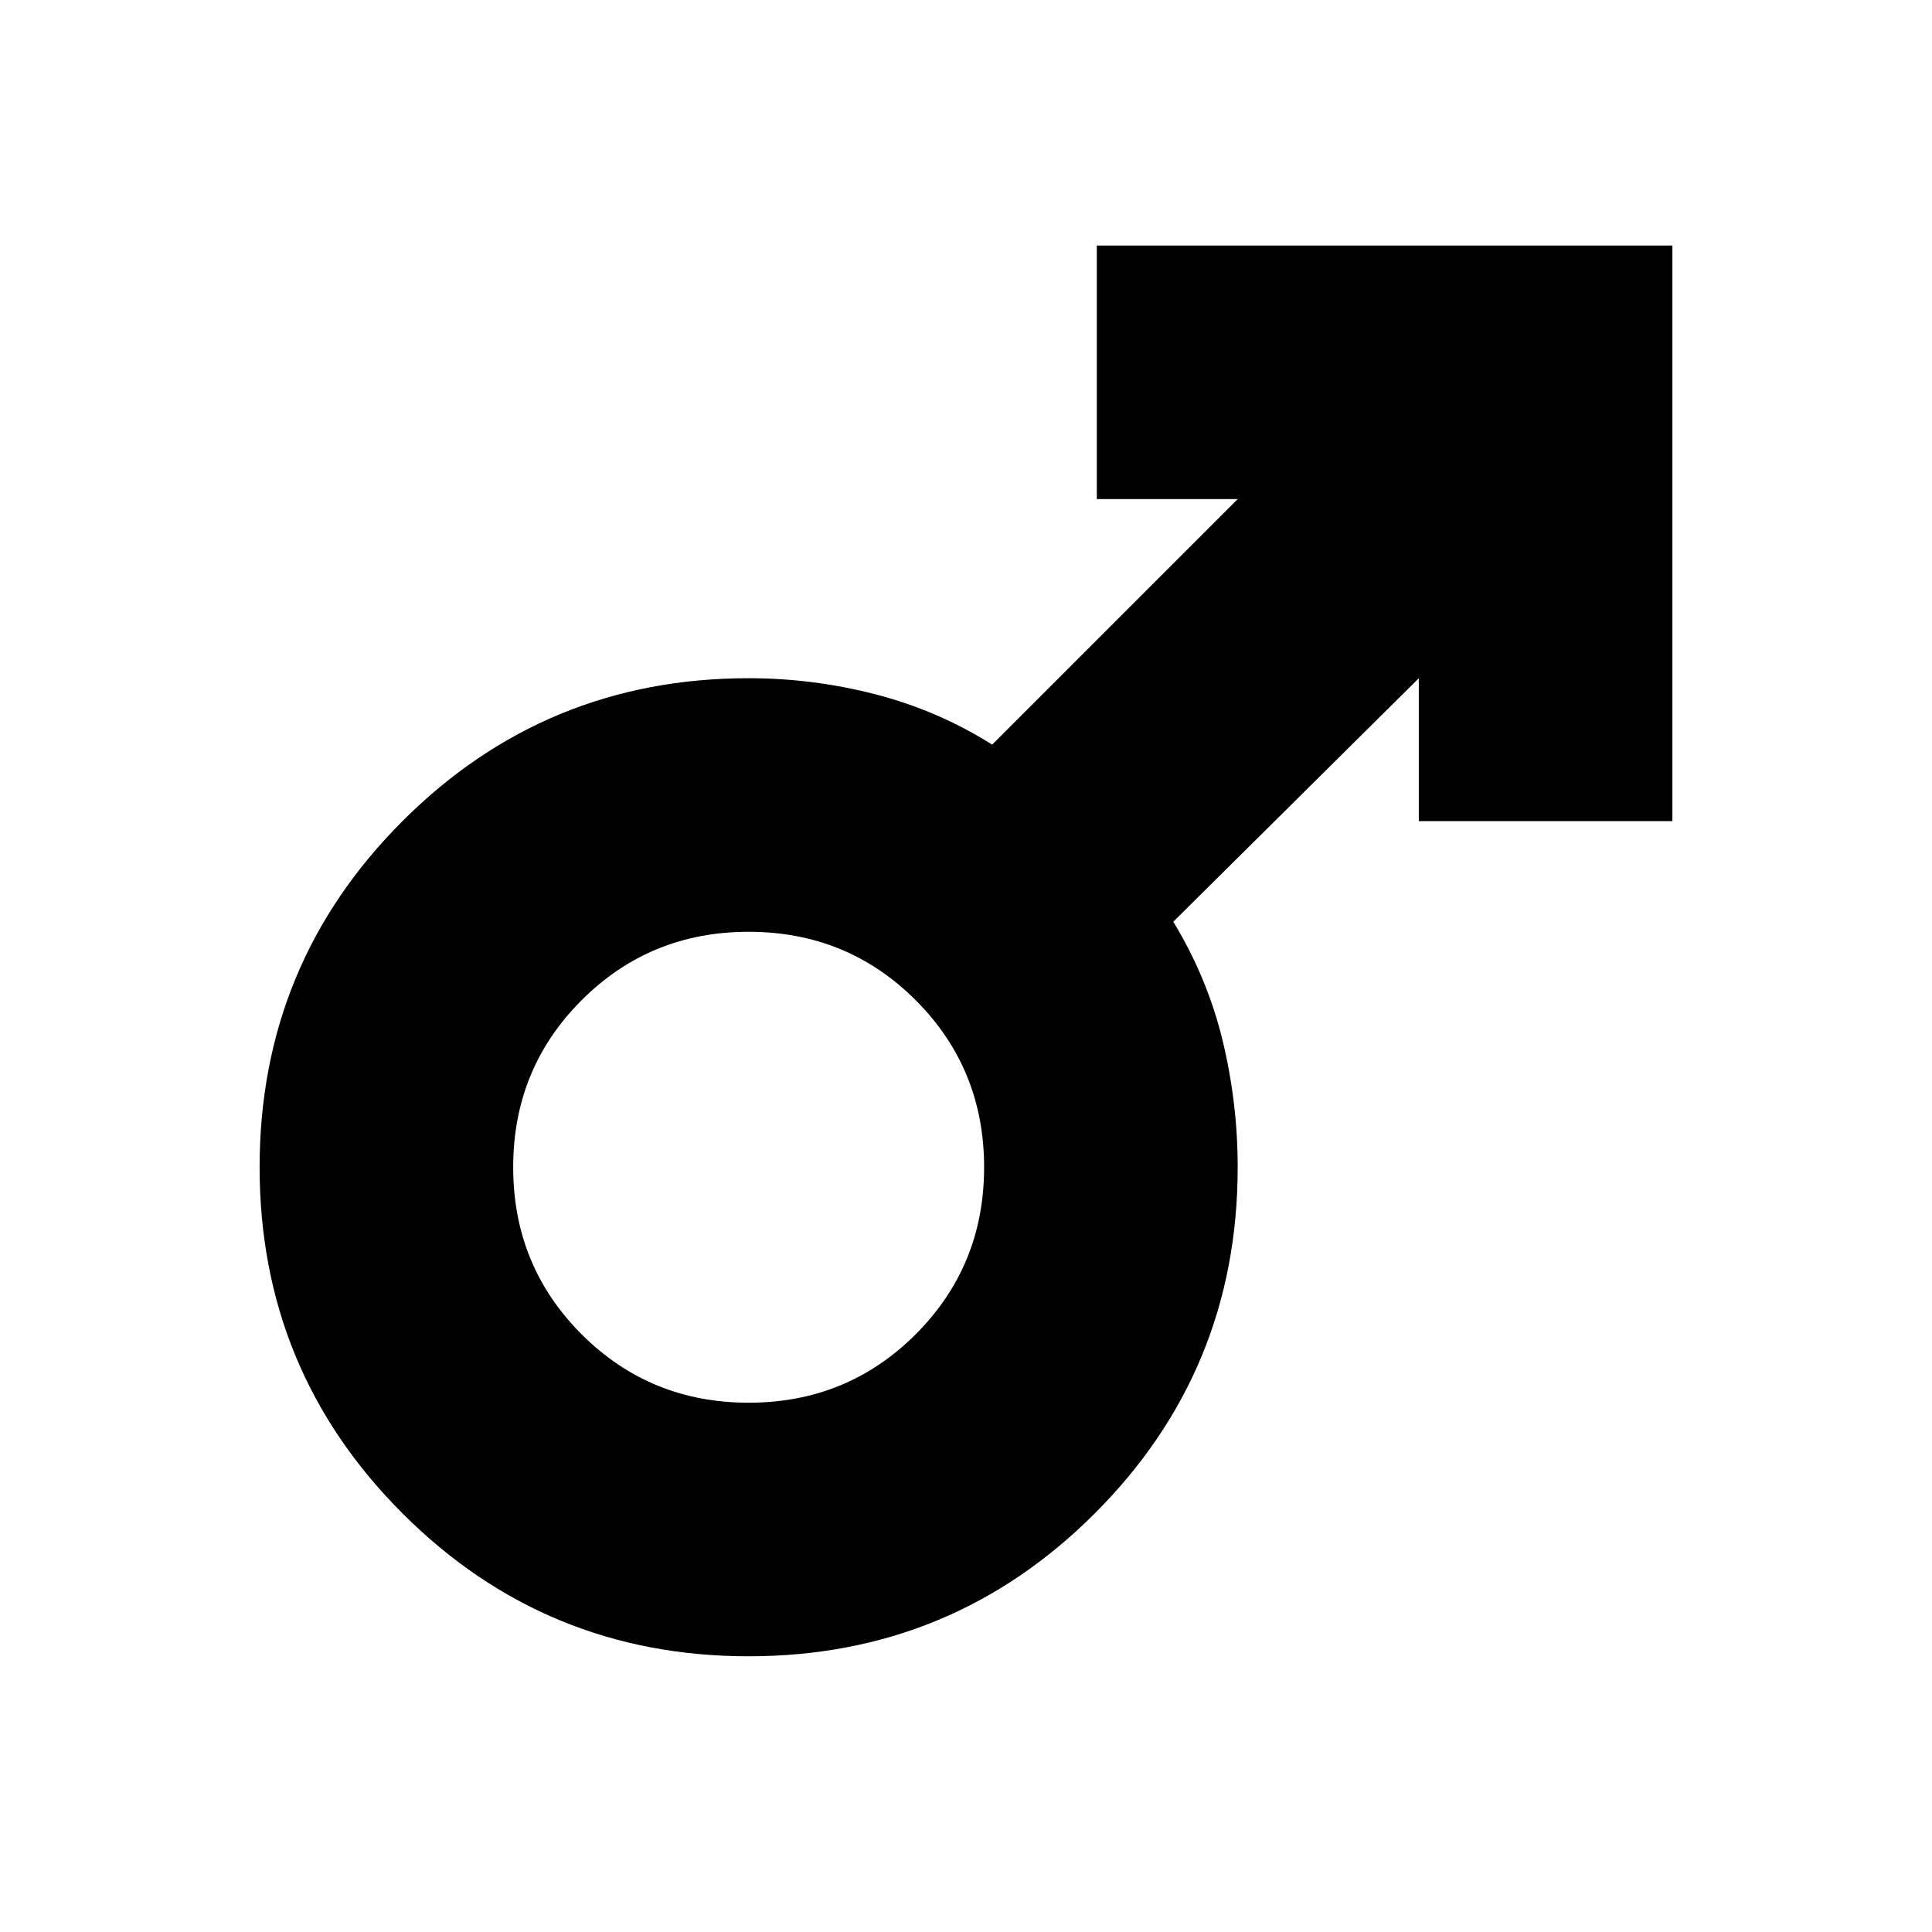
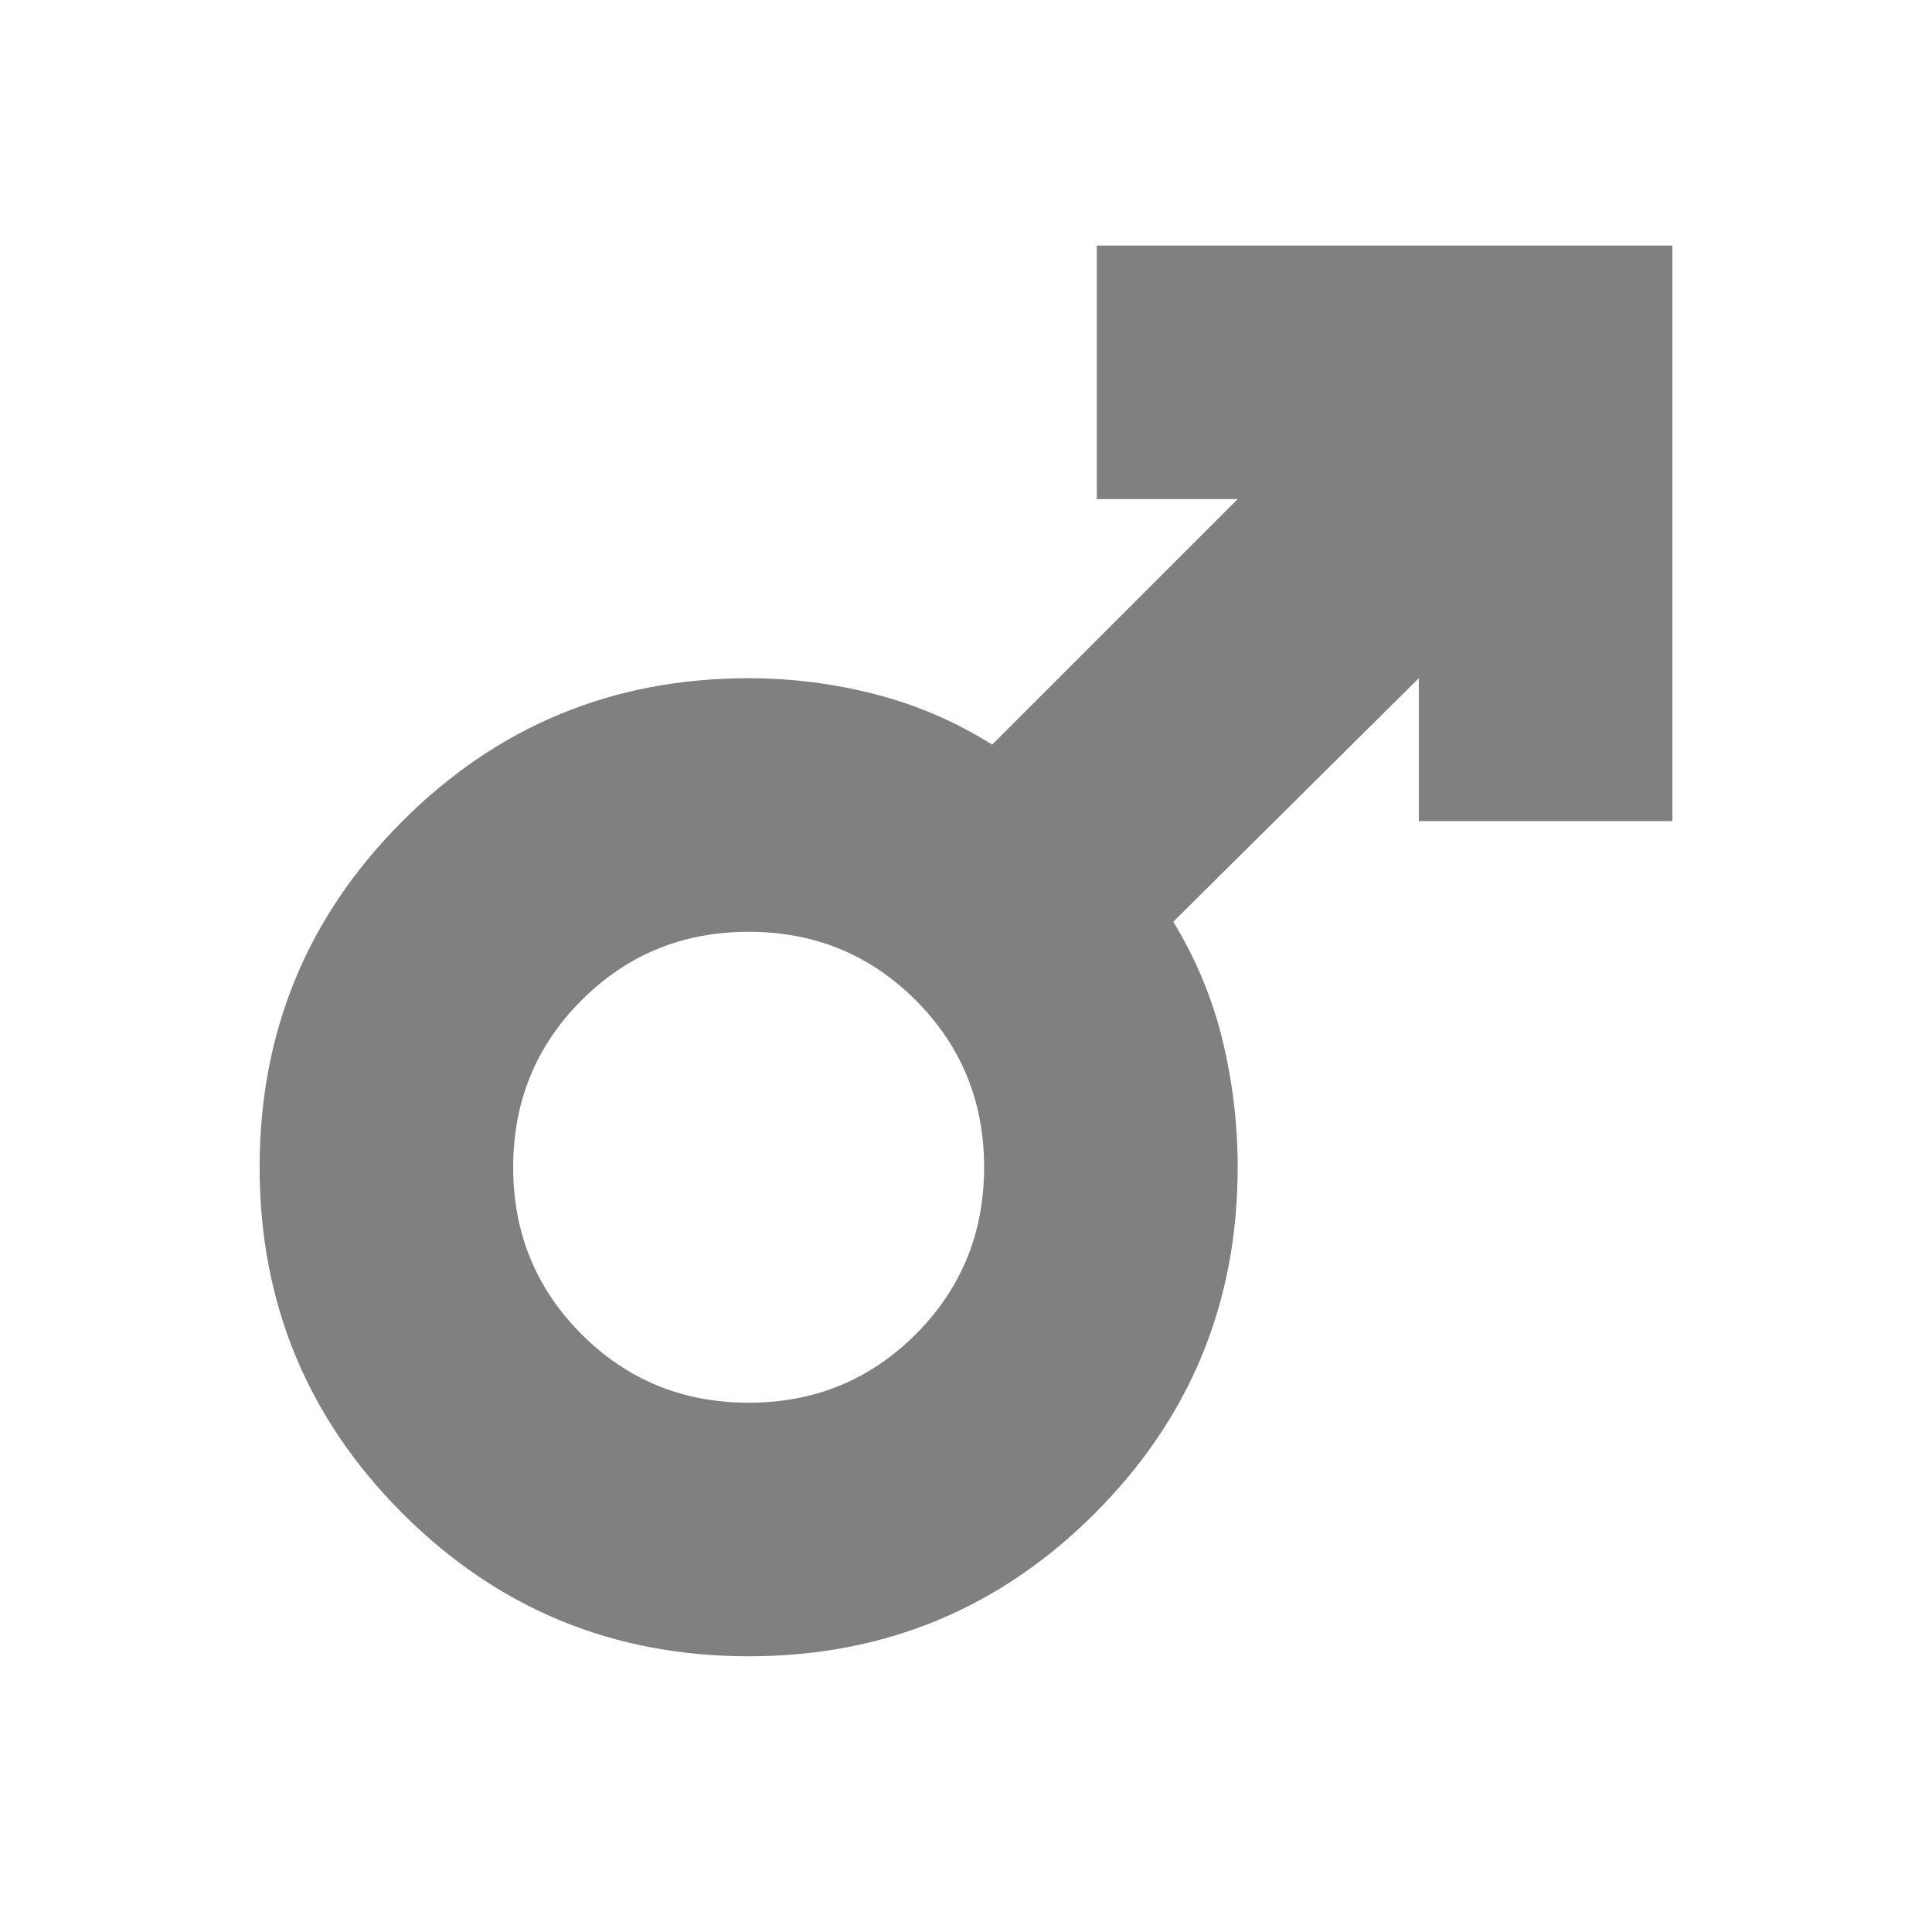
- <svg xmlns="http://www.w3.org/2000/svg" height="24px" viewBox="0 -960 960 960" width="24px" fill="#000000">
+ <svg xmlns="http://www.w3.org/2000/svg" height="24px" viewBox="0 -960 960 960" width="24px" fill="#808080">
  <path d="M831-838v286H705v-71L583-502q17 28 24.5 59t7.5 63q0 101-71 172t-172 71q-101 0-172-71t-71-172q0-101 71-172t172-71q32 0 63 8t58 25l122-122h-70v-126h286ZM372-497q-49 0-83 34t-34 83q0 49 34 83t83 34q49 0 83-34t34-83q0-49-34-83t-83-34Z" />
</svg>
